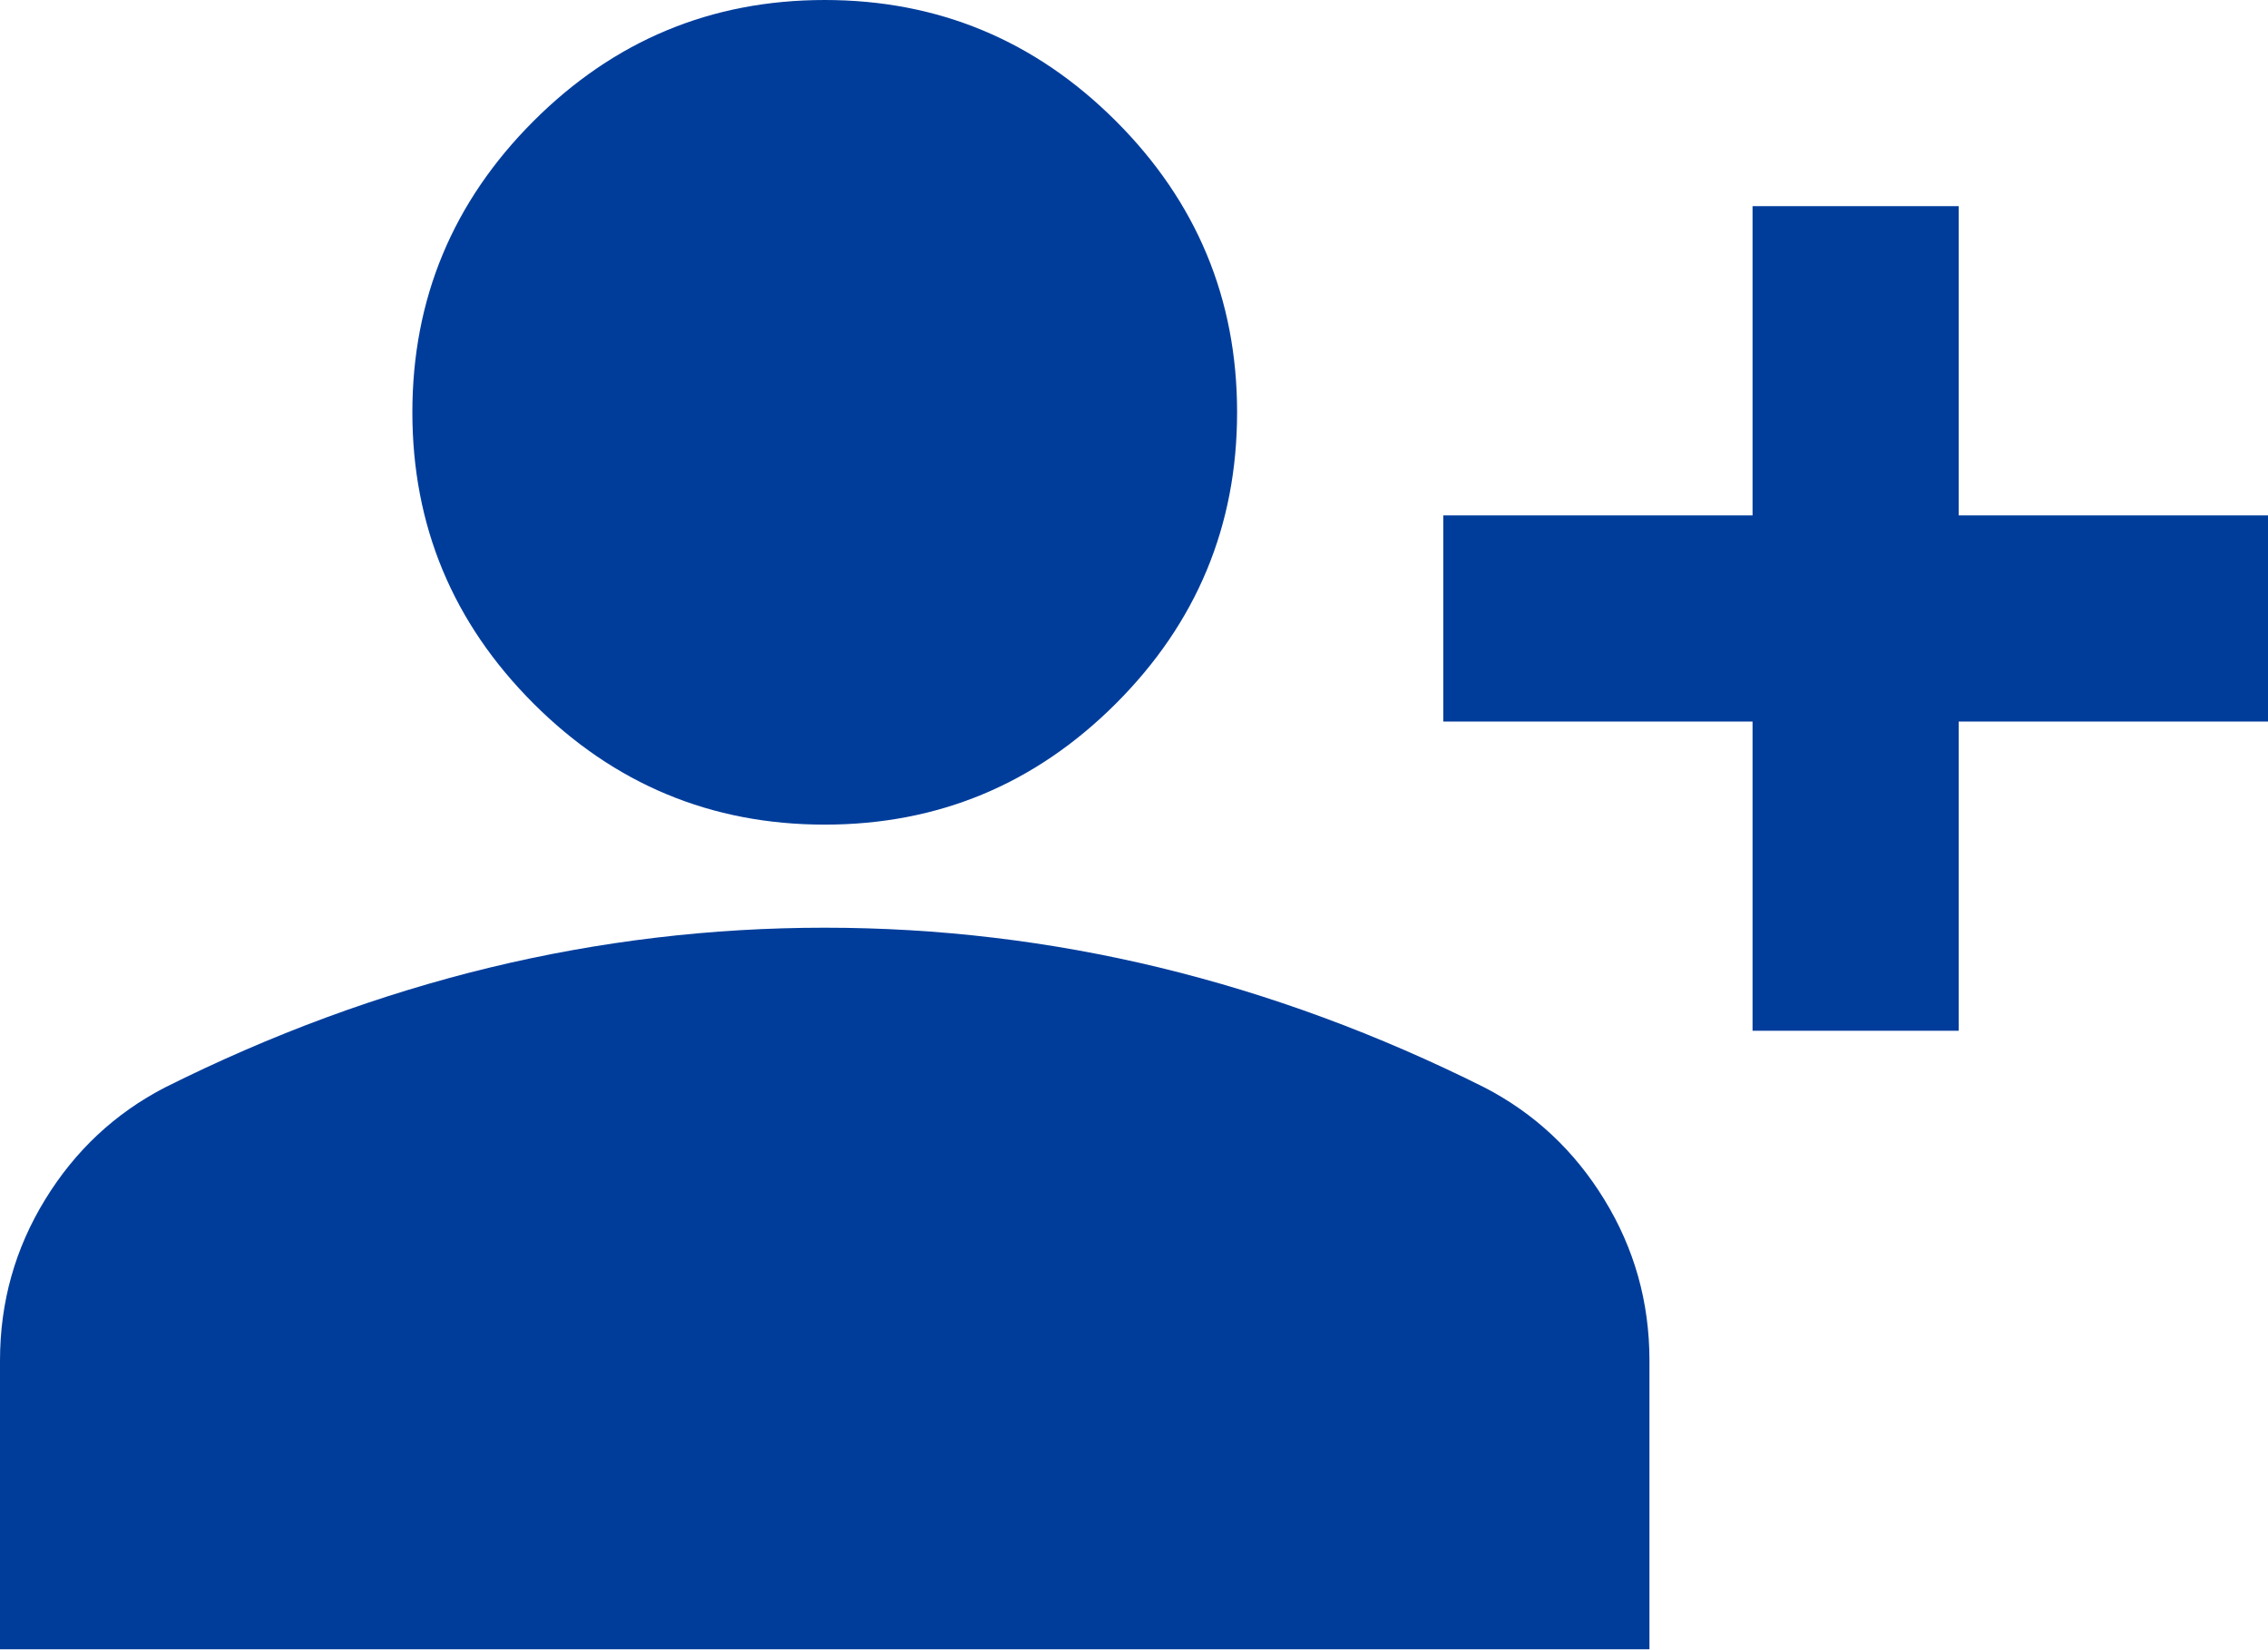
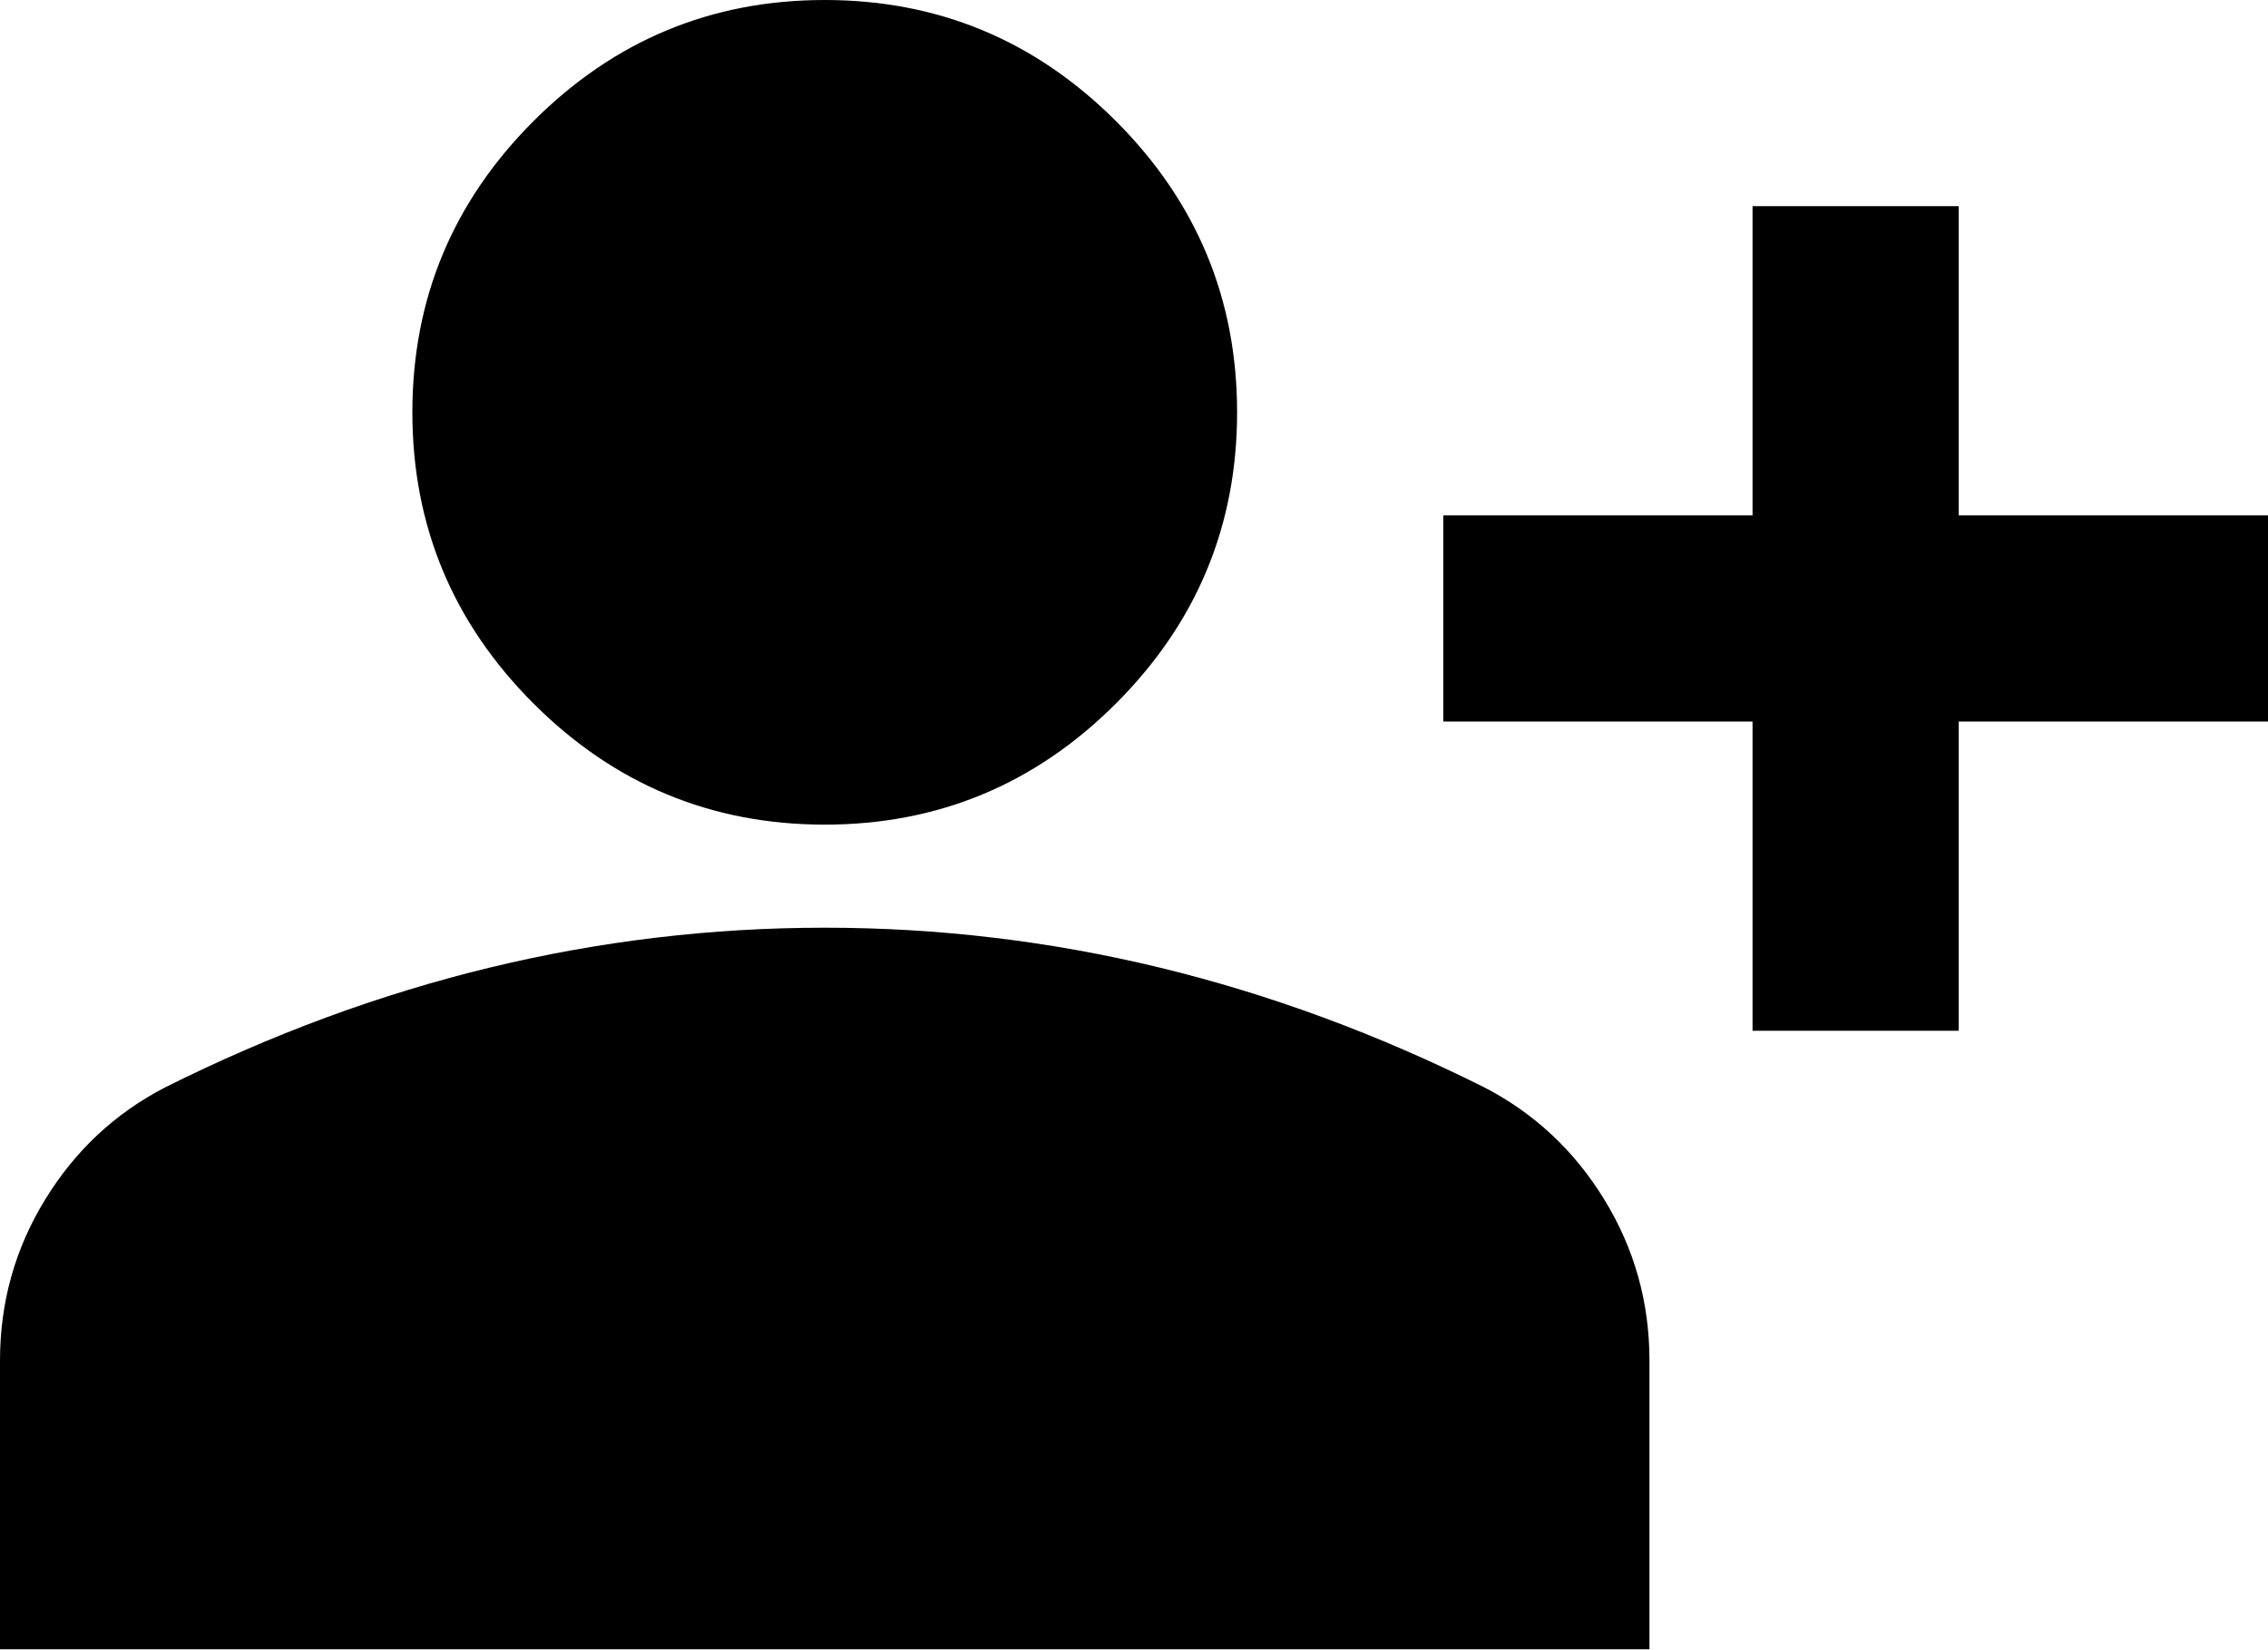
<svg xmlns="http://www.w3.org/2000/svg" width="22" height="16" viewBox="0 0 22 16" fill="none">
-   <path d="M17 10V7H14V5H17V2H19V5H22V7H19V10H17ZM8 8C6.9 8 5.958 7.608 5.175 6.825C4.392 6.042 4 5.1 4 4C4 2.9 4.392 1.958 5.175 1.175C5.958 0.392 6.9 0 8 0C9.1 0 10.042 0.392 10.825 1.175C11.608 1.958 12 2.9 12 4C12 5.1 11.608 6.042 10.825 6.825C10.042 7.608 9.1 8 8 8ZM0 16V13.2C0 12.633 0.146 12.113 0.438 11.637C0.729 11.162 1.117 10.8 1.6 10.55C2.633 10.033 3.683 9.646 4.75 9.387C5.817 9.129 6.9 9 8 9C9.1 9 10.183 9.129 11.25 9.387C12.317 9.646 13.367 10.033 14.4 10.55C14.883 10.8 15.271 11.162 15.562 11.637C15.854 12.113 16 12.633 16 13.2V16H0Z" fill="#003D9B" />
+   <path d="M17 10V7H14V5H17V2H19V5H22V7H19V10H17ZM8 8C6.9 8 5.958 7.608 5.175 6.825C4.392 6.042 4 5.1 4 4C4 2.9 4.392 1.958 5.175 1.175C5.958 0.392 6.9 0 8 0C9.1 0 10.042 0.392 10.825 1.175C11.608 1.958 12 2.9 12 4C12 5.1 11.608 6.042 10.825 6.825C10.042 7.608 9.1 8 8 8ZM0 16V13.2C0 12.633 0.146 12.113 0.438 11.637C0.729 11.162 1.117 10.8 1.6 10.55C2.633 10.033 3.683 9.646 4.75 9.387C5.817 9.129 6.9 9 8 9C9.1 9 10.183 9.129 11.25 9.387C12.317 9.646 13.367 10.033 14.4 10.55C14.883 10.8 15.271 11.162 15.562 11.637C15.854 12.113 16 12.633 16 13.2V16H0Z" fill="currentColor" />
</svg>
